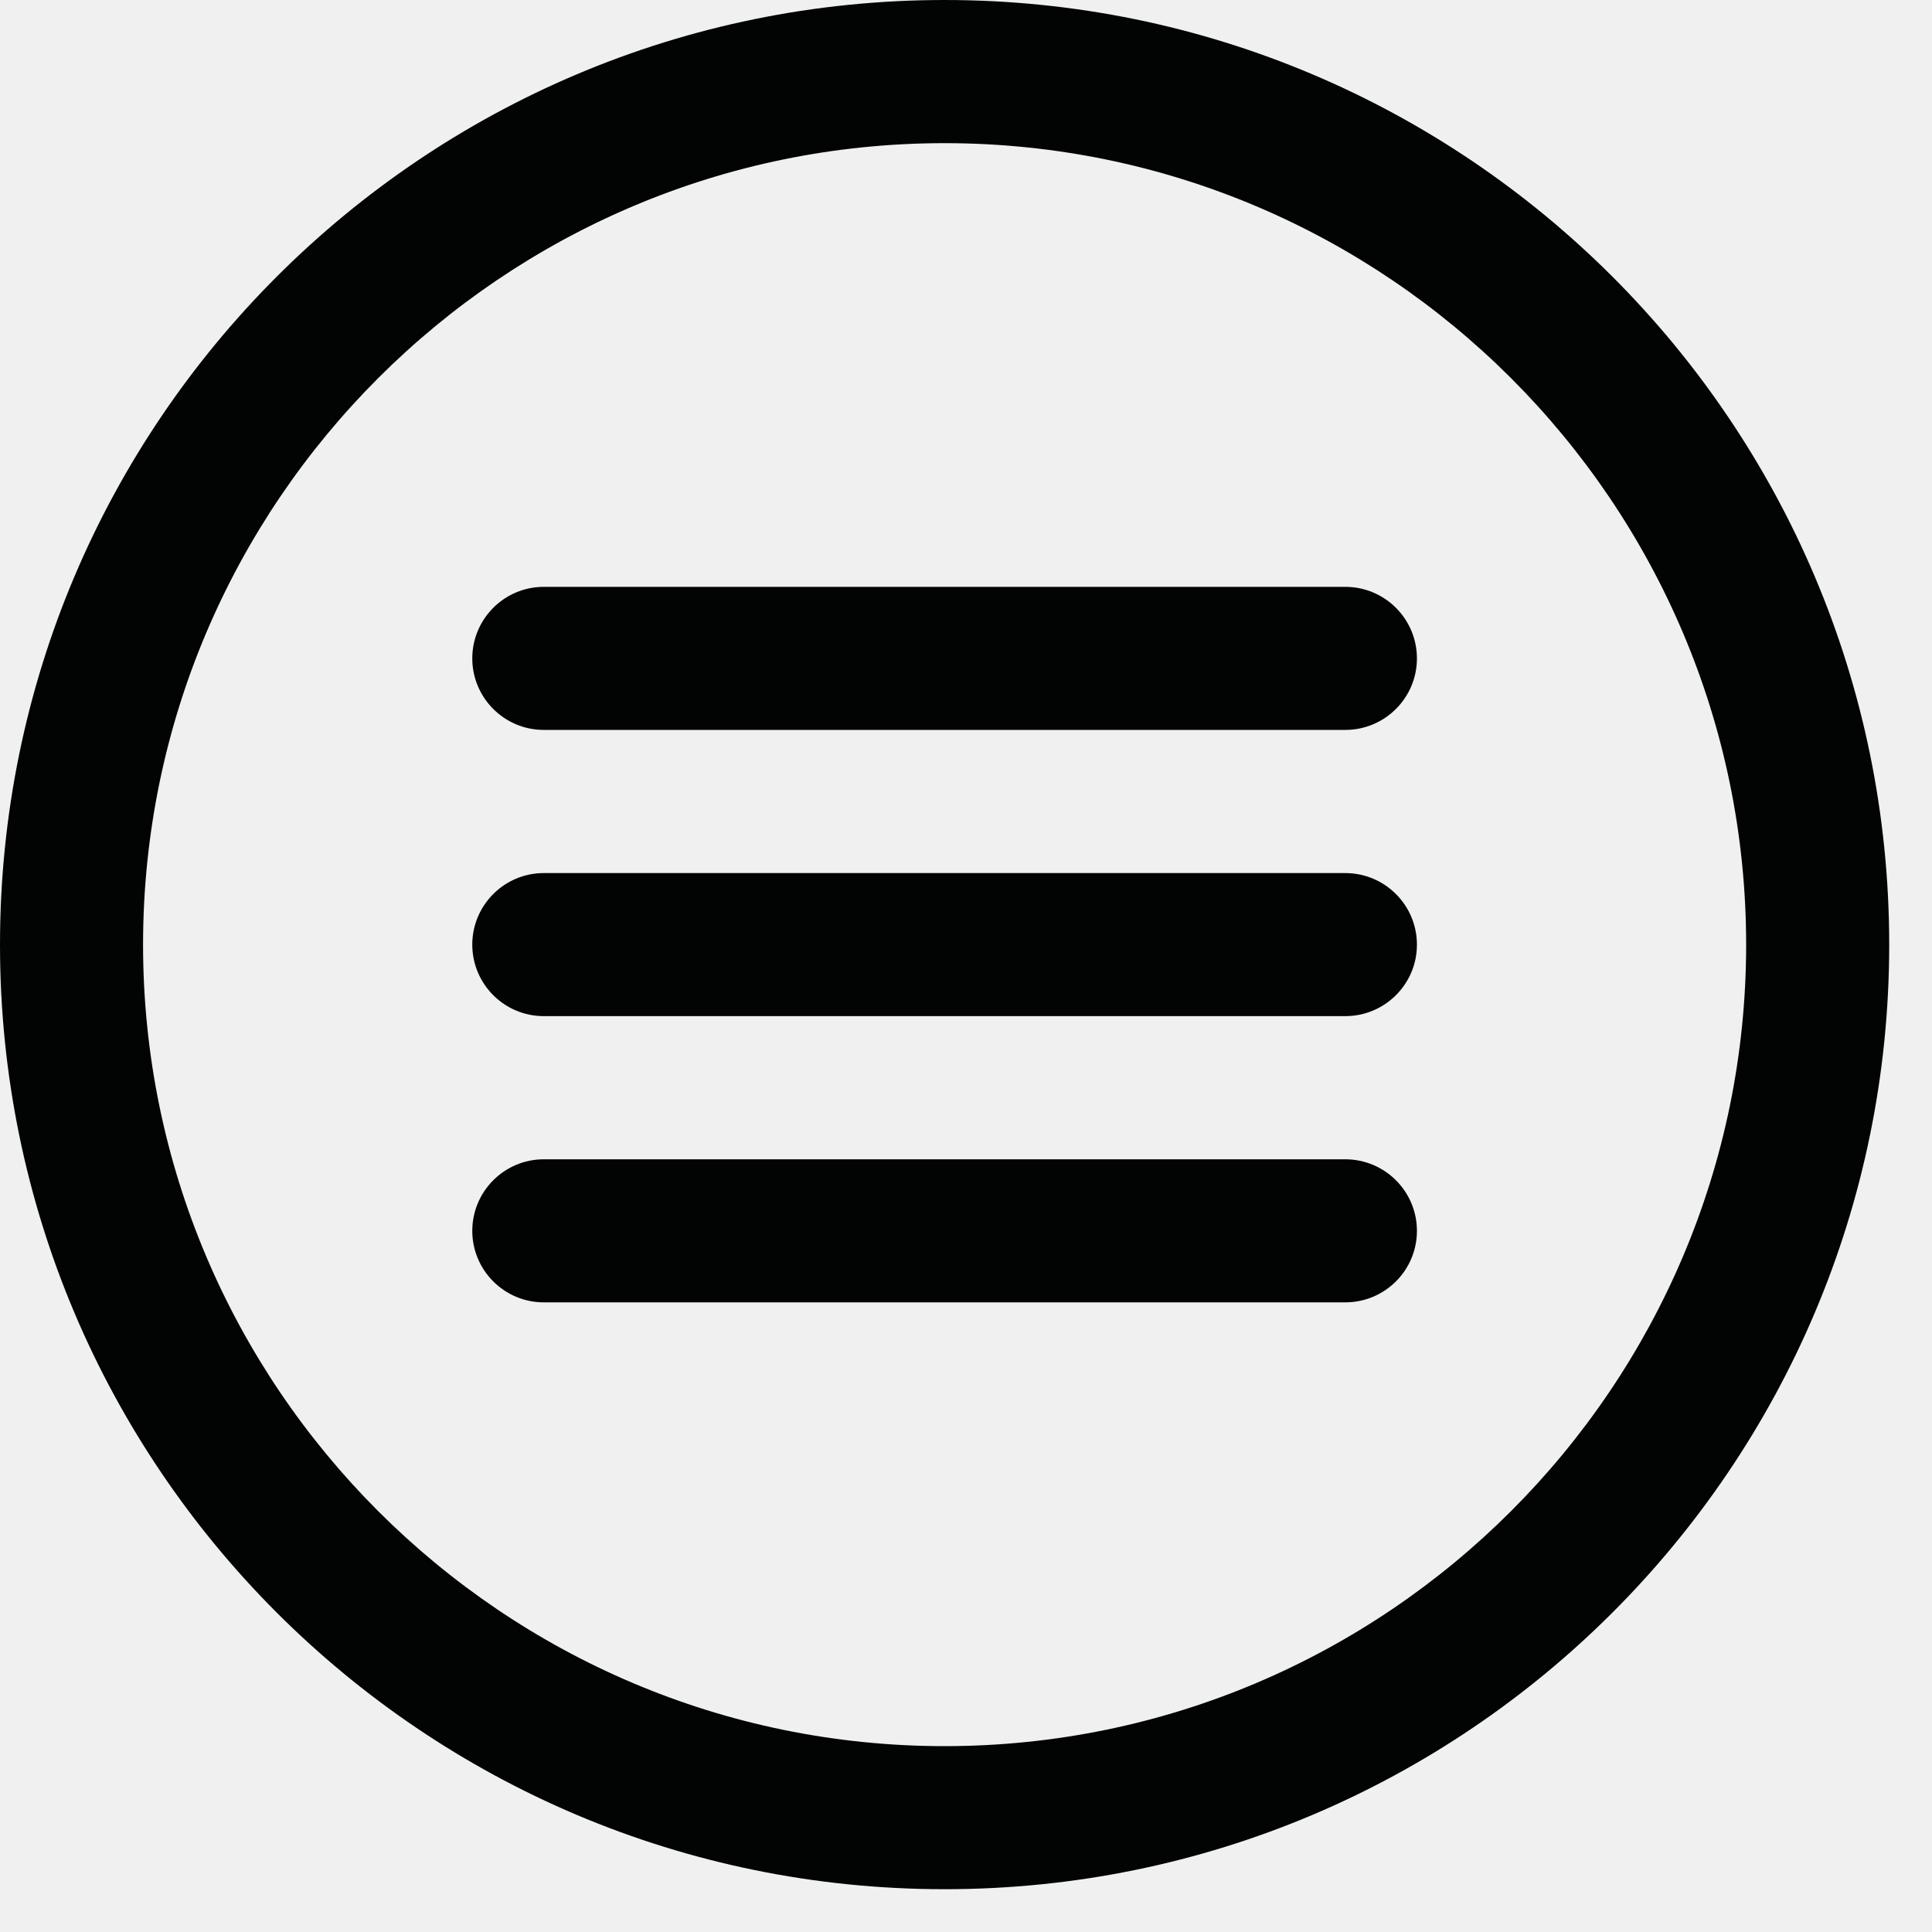
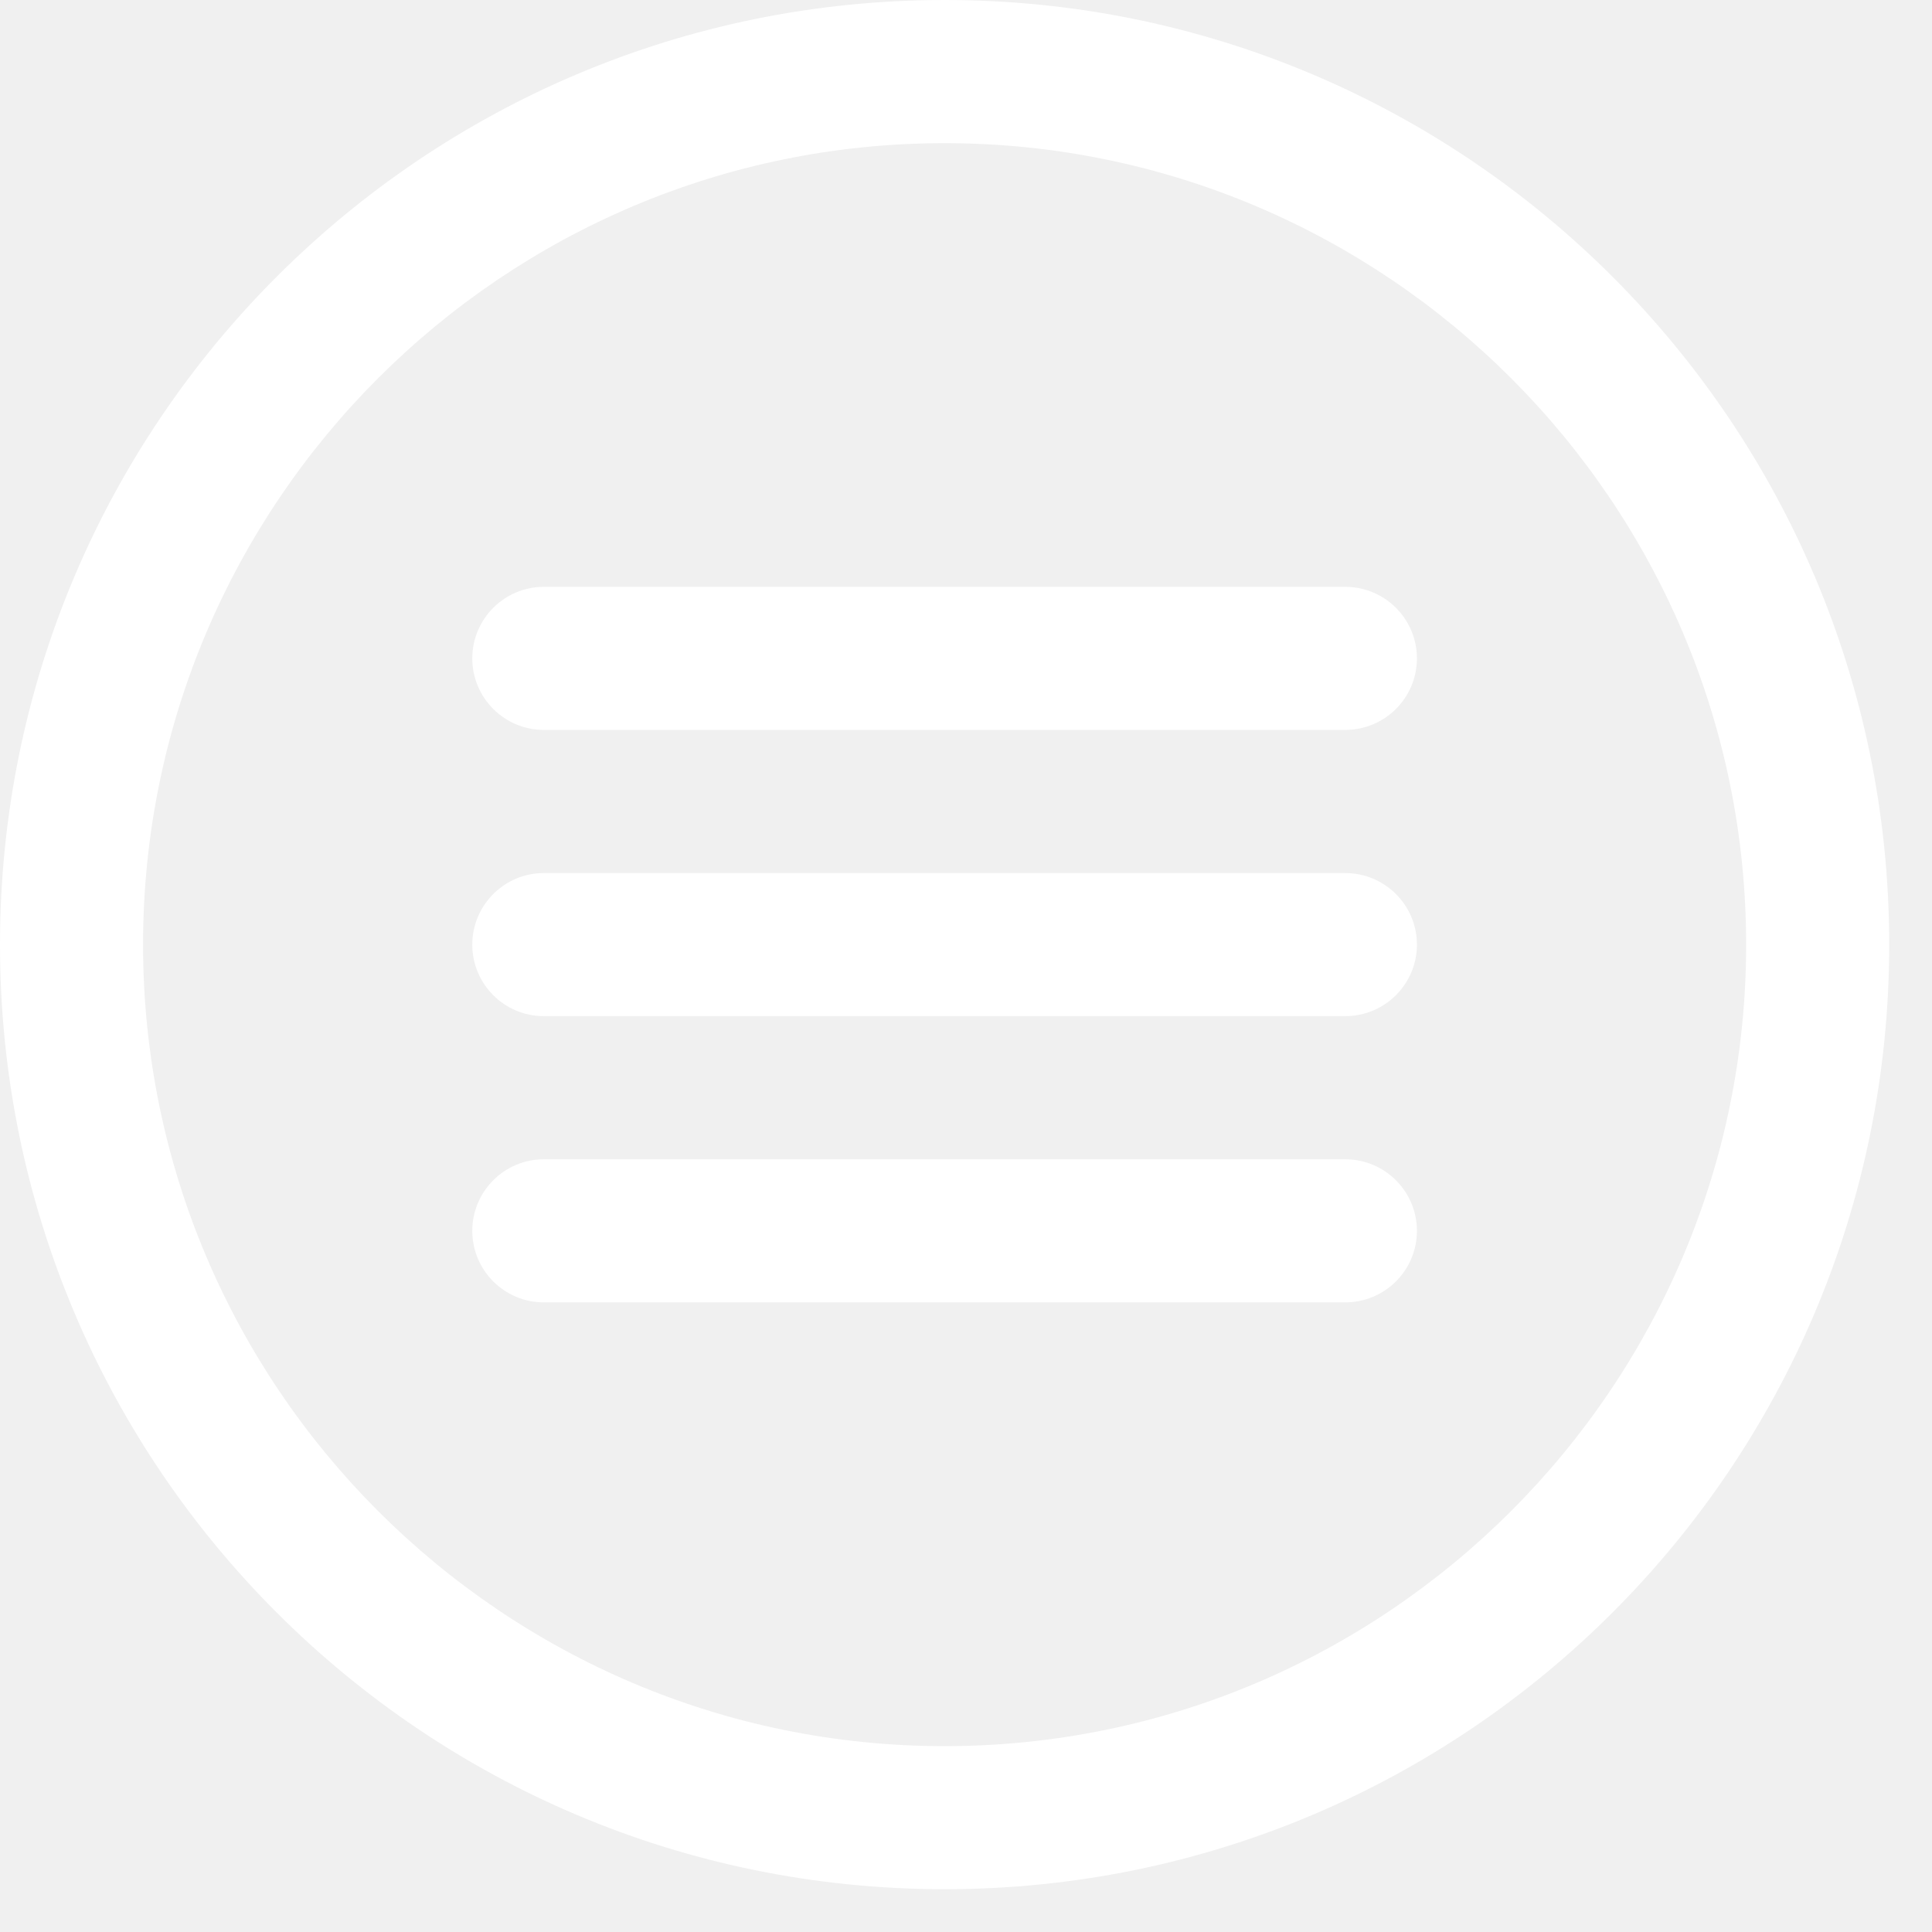
<svg xmlns="http://www.w3.org/2000/svg" width="20px" height="20px" viewBox="0 0 20 20" version="1.1">
-   <path d="M9.779 0C4.378 0 0 4.379 0 9.779C0 15.179 4.378 19.557 9.779 19.557C15.178 19.557 19.557 15.179 19.557 9.779C19.557 4.379 15.178 0 9.779 0ZM9.778 1.482C14.353 1.482 18.076 5.204 18.076 9.779C18.076 14.353 14.353 18.076 9.778 18.076C5.204 18.076 1.481 14.353 1.481 9.779C1.481 5.204 5.204 1.482 9.778 1.482ZM14.668 6.816C14.668 7.224 14.336 7.556 13.926 7.556L5.629 7.556C5.221 7.556 4.889 7.224 4.889 6.816C4.889 6.407 5.221 6.075 5.629 6.075L13.926 6.075C14.336 6.075 14.668 6.407 14.668 6.816ZM13.926 10.519C14.336 10.519 14.668 10.187 14.668 9.779C14.668 9.37 14.336 9.038 13.926 9.038L5.629 9.038C5.221 9.038 4.889 9.37 4.889 9.779C4.889 10.187 5.221 10.519 5.629 10.519L13.926 10.519ZM14.668 12.742C14.668 13.15 14.336 13.482 13.926 13.482L5.629 13.482C5.221 13.482 4.889 13.15 4.889 12.742C4.889 12.333 5.221 12.001 5.629 12.001L13.926 12.001C14.336 12.001 14.668 12.333 14.668 12.742Z" id="Menu-Icon" fill="#020303" fill-rule="evenodd" stroke="none" />
+   <path d="M9.779 0C4.378 0 0 4.379 0 9.779C0 15.179 4.378 19.557 9.779 19.557C15.178 19.557 19.557 15.179 19.557 9.779C19.557 4.379 15.178 0 9.779 0ZM9.778 1.482C14.353 1.482 18.076 5.204 18.076 9.779C18.076 14.353 14.353 18.076 9.778 18.076C5.204 18.076 1.481 14.353 1.481 9.779C1.481 5.204 5.204 1.482 9.778 1.482ZM14.668 6.816C14.668 7.224 14.336 7.556 13.926 7.556L5.629 7.556C5.221 7.556 4.889 7.224 4.889 6.816C4.889 6.407 5.221 6.075 5.629 6.075L13.926 6.075C14.336 6.075 14.668 6.407 14.668 6.816ZM13.926 10.519C14.336 10.519 14.668 10.187 14.668 9.779C14.668 9.37 14.336 9.038 13.926 9.038L5.629 9.038C5.221 9.038 4.889 9.37 4.889 9.779C4.889 10.187 5.221 10.519 5.629 10.519L13.926 10.519ZM14.668 12.742C14.668 13.15 14.336 13.482 13.926 13.482L5.629 13.482C5.221 13.482 4.889 13.15 4.889 12.742C4.889 12.333 5.221 12.001 5.629 12.001L13.926 12.001C14.336 12.001 14.668 12.333 14.668 12.742Z" id="Menu-Icon" fill="#ffffff" fill-rule="evenodd" stroke="none" />
</svg>
